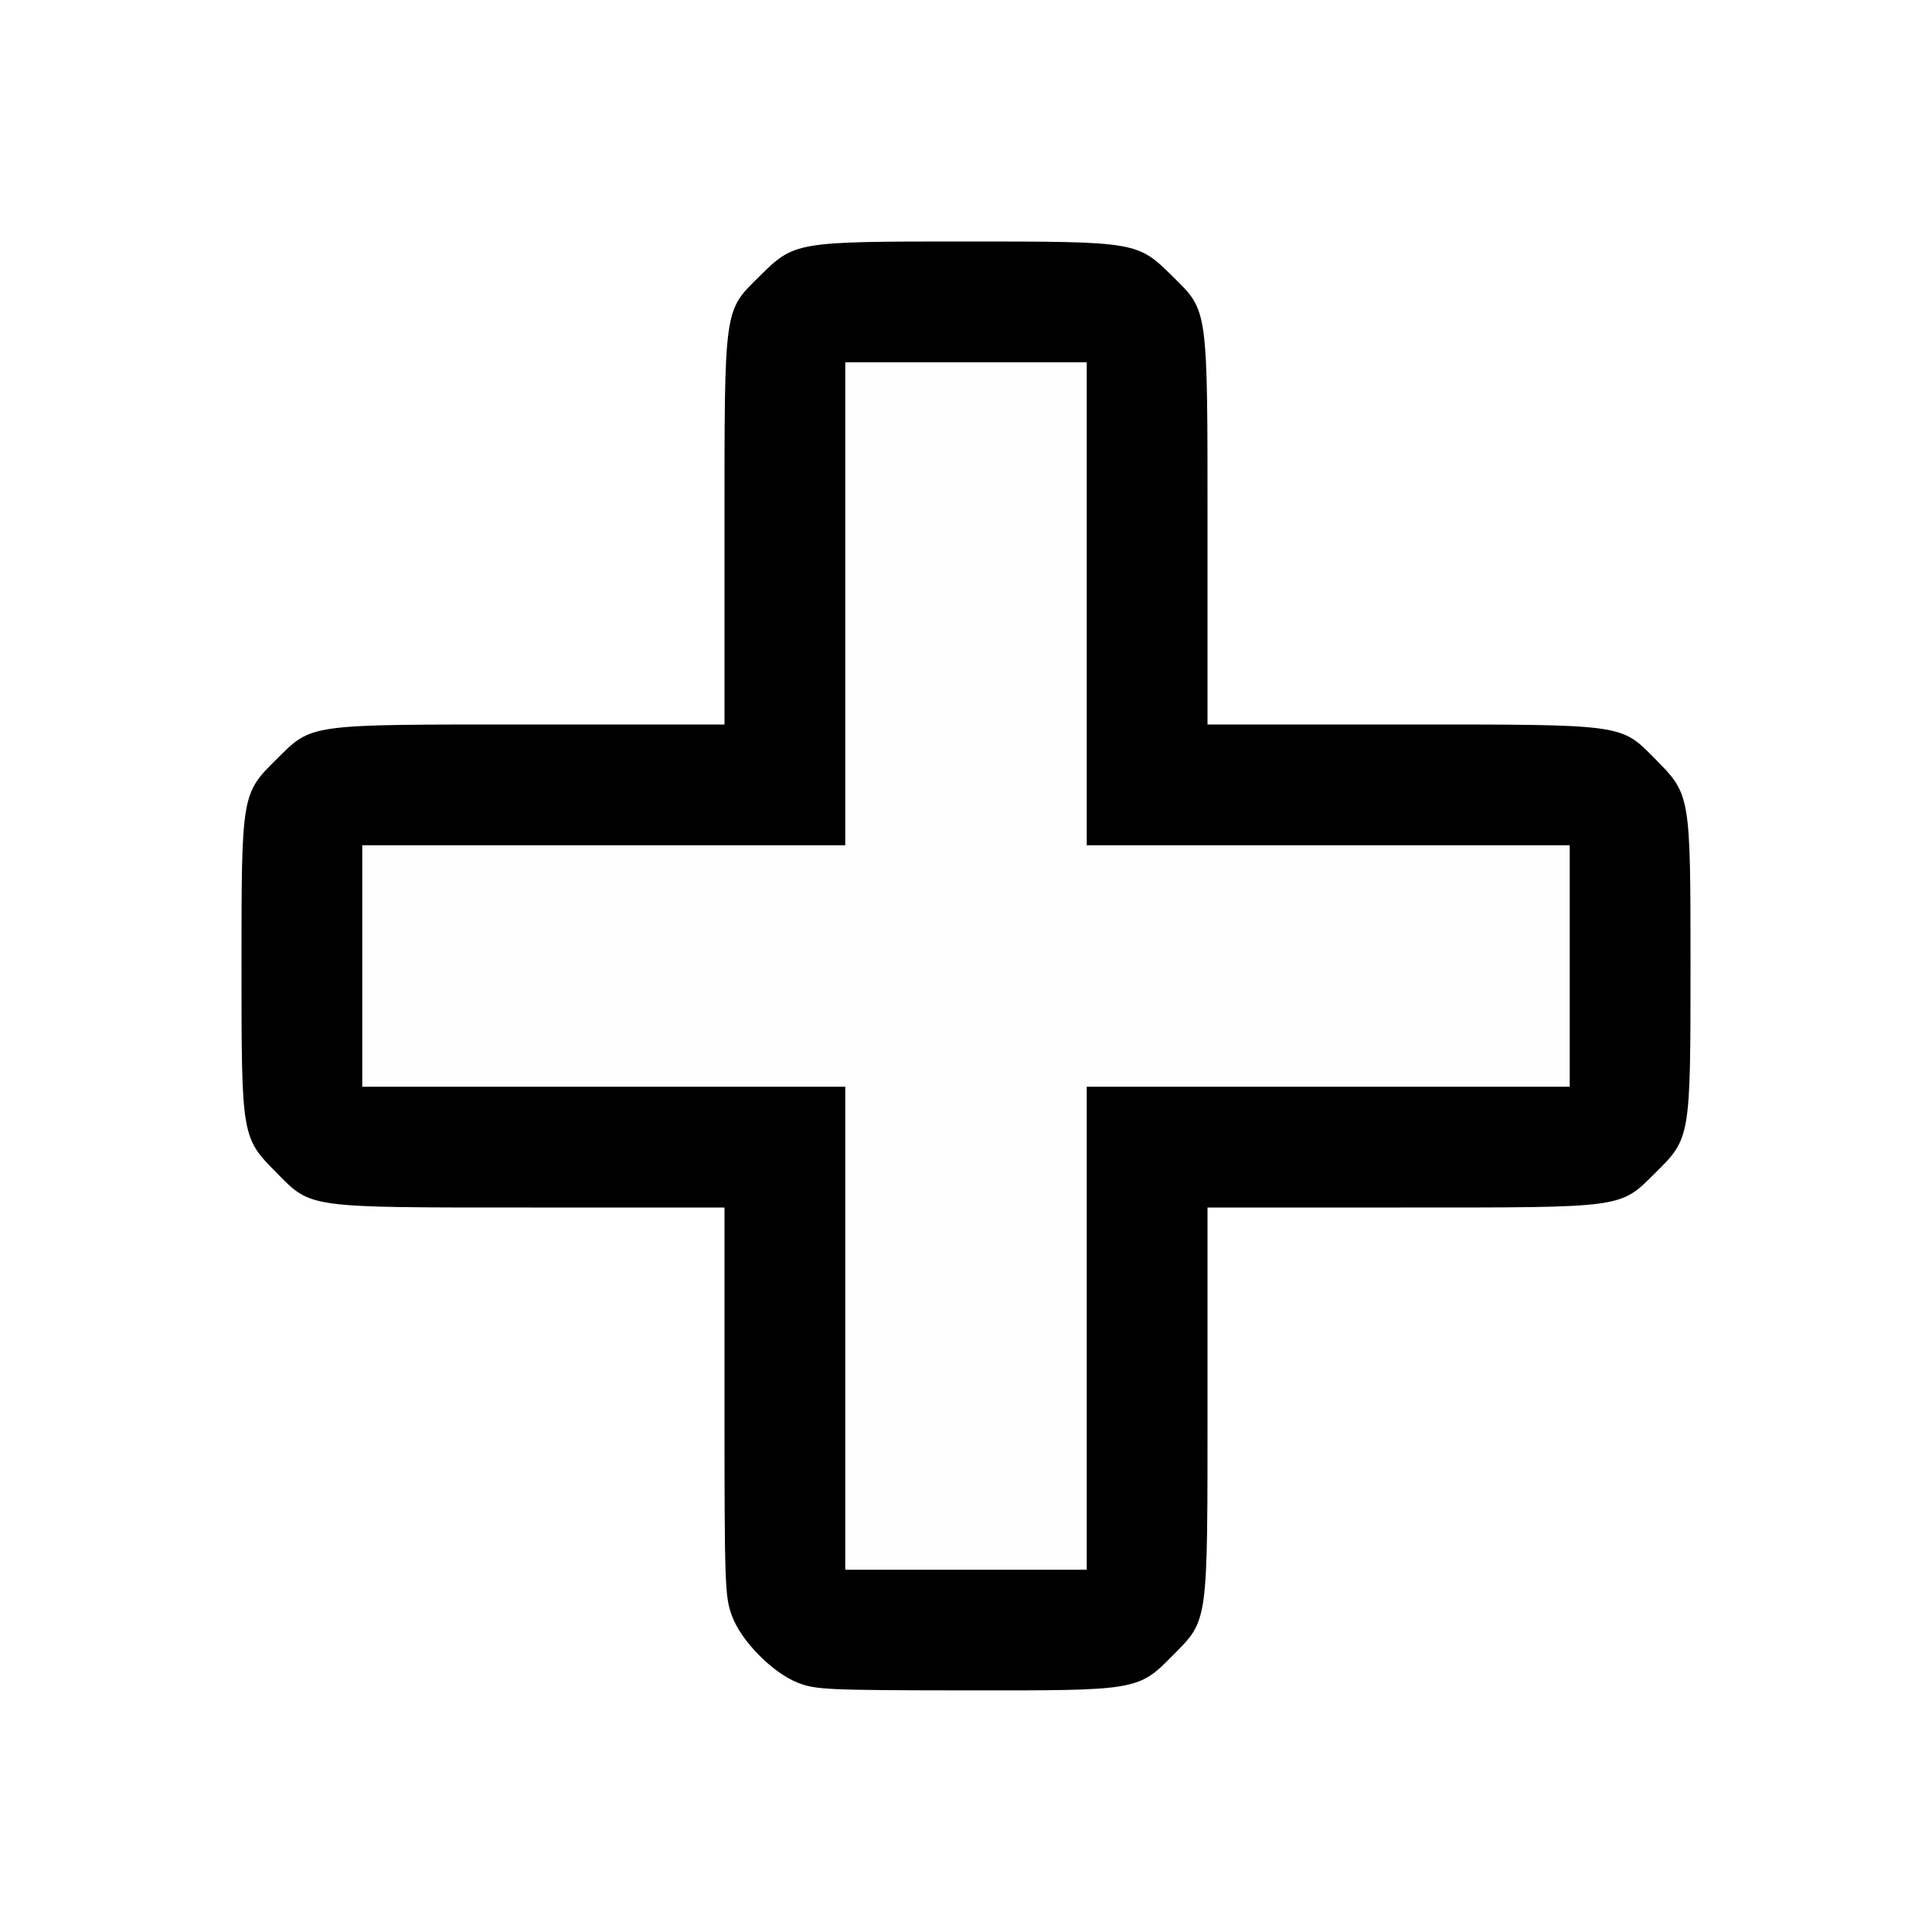
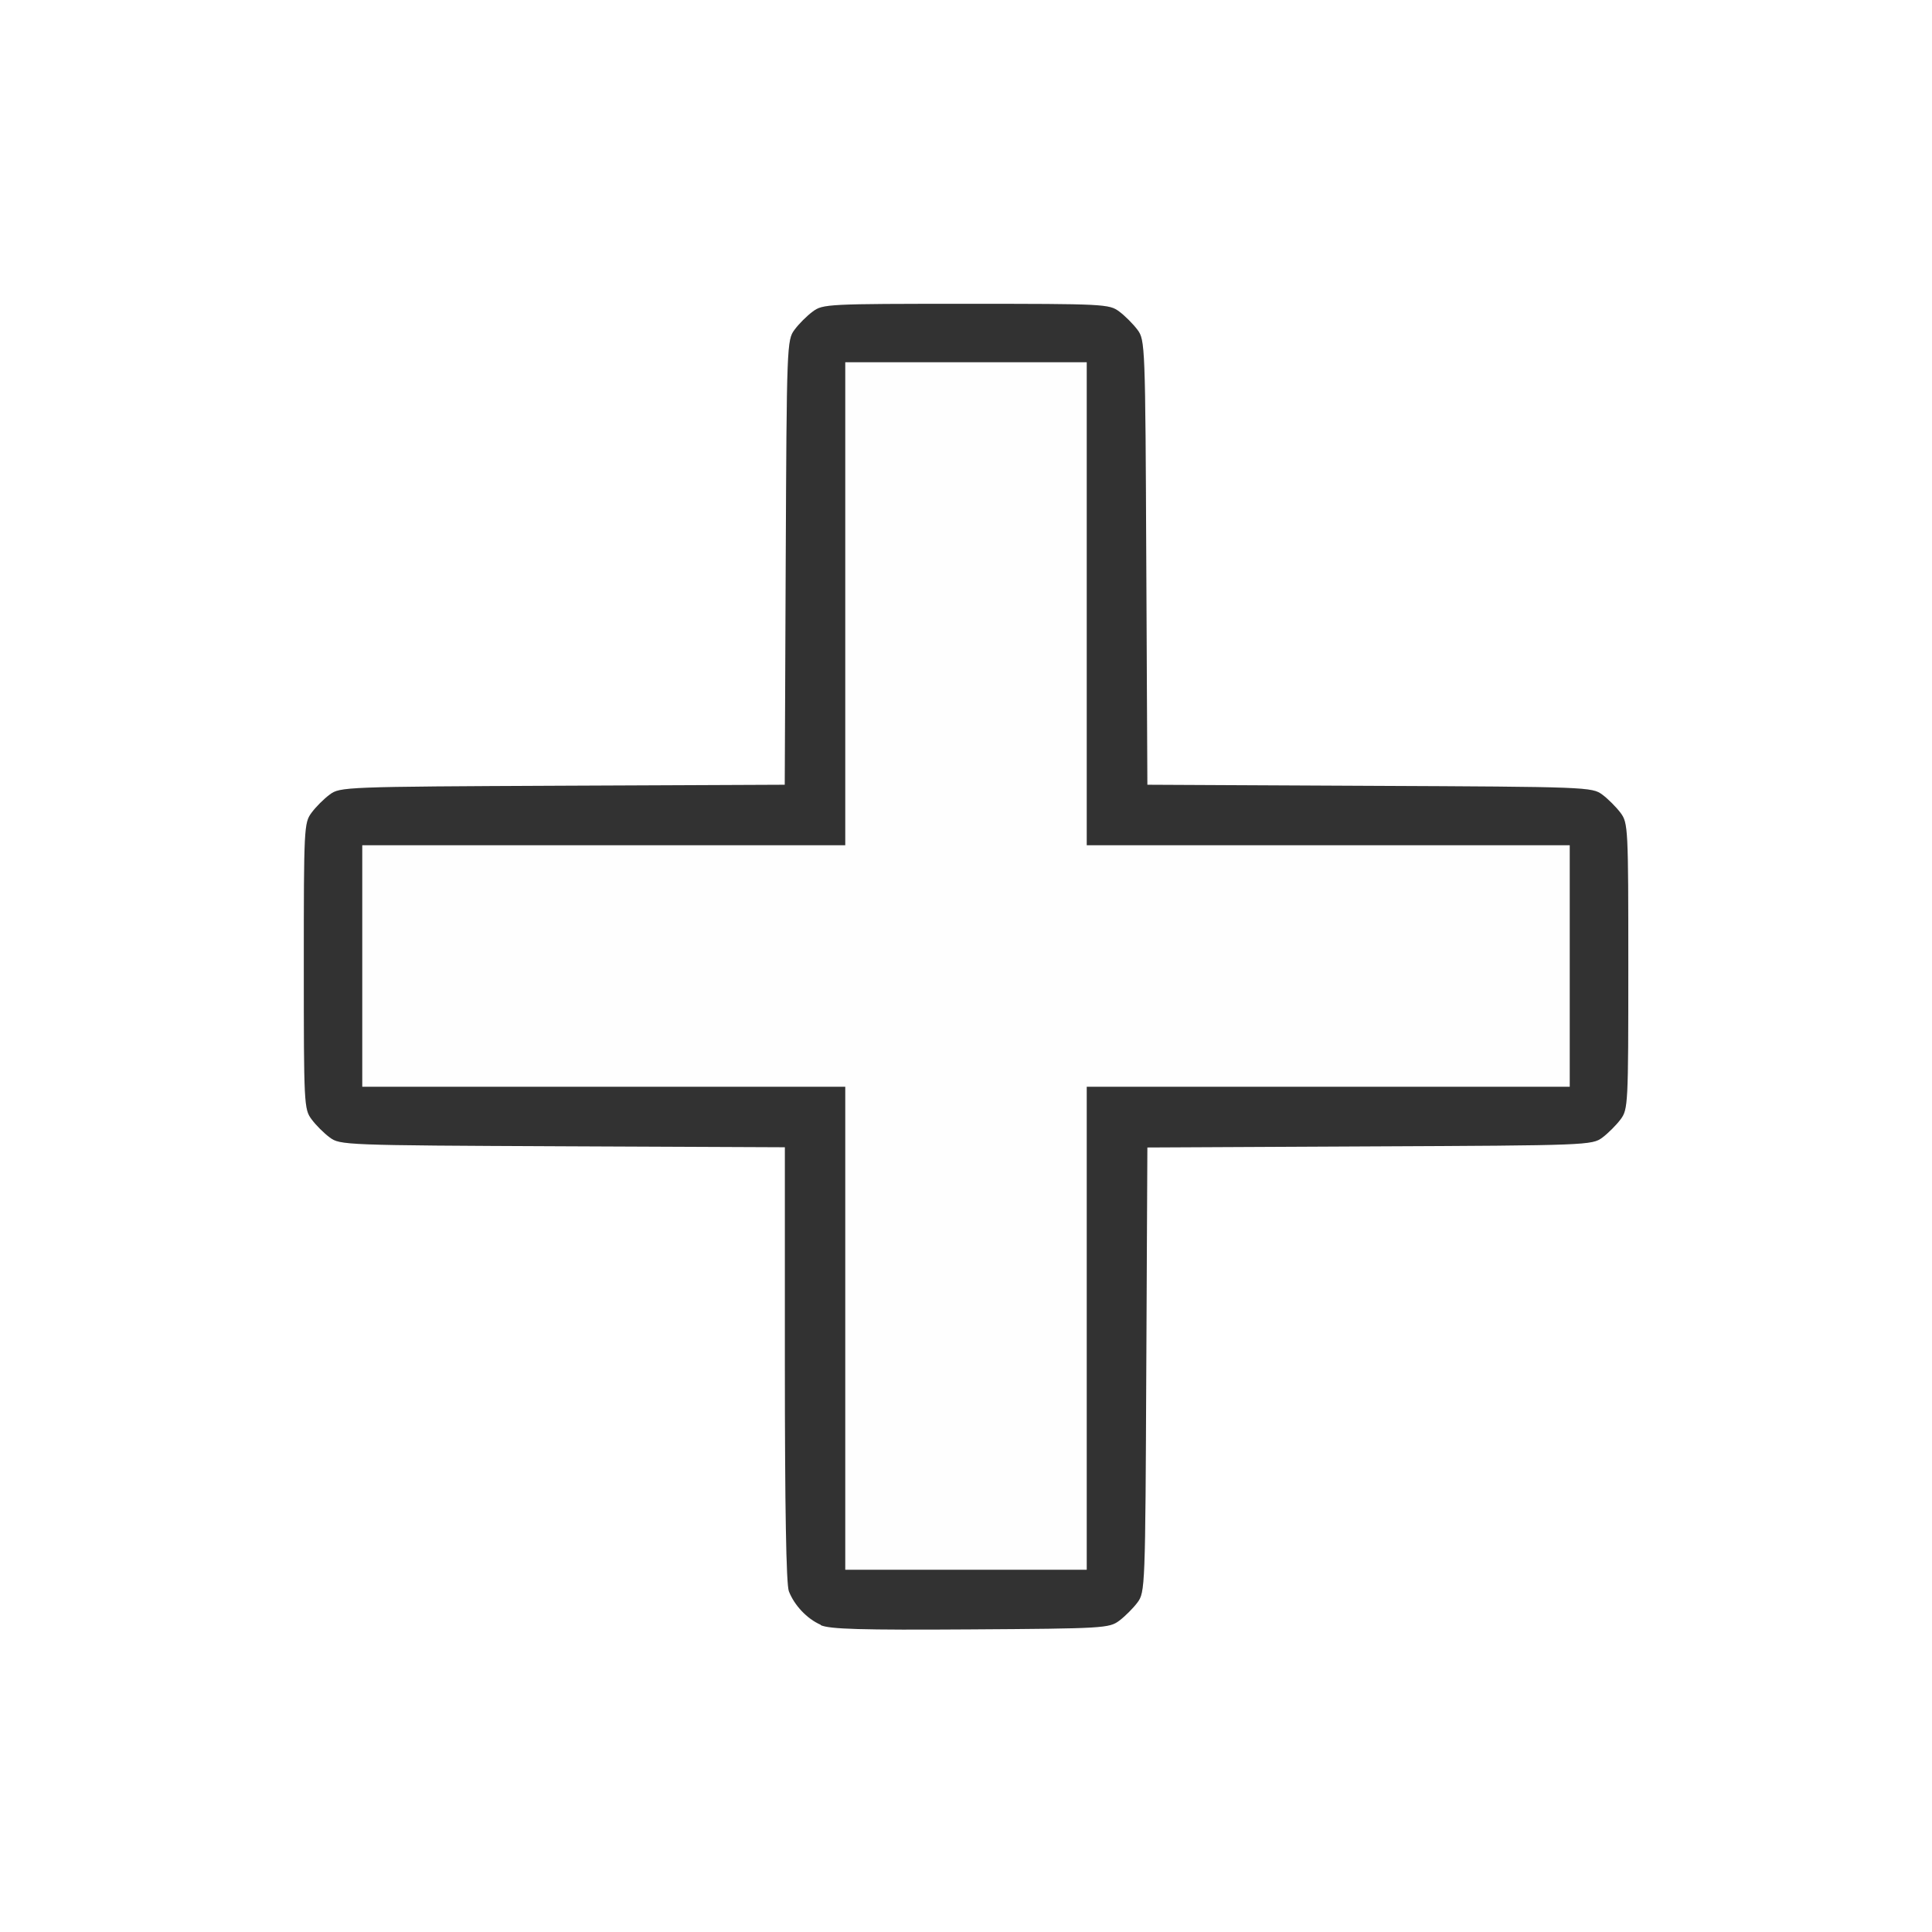
<svg xmlns="http://www.w3.org/2000/svg" version="1.1" id="svg2" width="16" height="16" viewBox="0 0 16 16">
  <defs id="defs6" />
  <g id="ZOOMIN">
-     <path style="fill:#ffffff;stroke-width:0.031" d="M 0,8 V 0 h 8 8 v 8 8 H 8 0 Z m 9.382,5.938 c 0.218,-0.082 0.472,-0.336 0.556,-0.557 C 9.997,13.226 10,13.137 10,11.609 V 10 h 1.609 c 1.858,0 1.801,0.008 2.101,-0.288 C 13.999,9.427 14,9.42 14,7.999 14,6.585 13.999,6.581 13.712,6.29 13.418,5.993 13.472,6 11.608,6 H 10 V 4.392 C 10,2.528 10.007,2.582 9.71,2.288 9.419,2.001 9.415,2 8,2 6.585,2 6.581,2.001 6.29,2.288 5.993,2.582 6,2.528 6,4.392 V 6 H 4.391 C 2.533,6 2.589,5.992 2.29,6.288 2.001,6.573 2,6.58 2,8.001 2,9.415 2.001,9.419 2.288,9.71 2.582,10.007 2.528,10 4.392,10 H 6 v 1.608 c 0,1.863 -0.007,1.81 0.29,2.104 0.289,0.286 0.283,0.285 1.701,0.286 1.148,0.001 1.236,-0.003 1.391,-0.061 z" id="path823" />
+     <path style="fill:#ffffff;stroke-width:0.031" d="M 0,8 V 0 h 8 8 v 8 8 H 8 0 Z m 9.269,5.42 c 0.047,-0.035 0.115,-0.103 0.151,-0.151 0.063,-0.085 0.065,-0.123 0.073,-1.927 L 9.501,9.501 11.342,9.493 c 1.804,-0.008 1.842,-0.01 1.927,-0.073 0.047,-0.035 0.115,-0.103 0.151,-0.151 0.062,-0.084 0.064,-0.123 0.064,-1.269 0,-1.146 -0.002,-1.186 -0.064,-1.269 -0.035,-0.047 -0.103,-0.115 -0.151,-0.151 C 13.185,6.517 13.146,6.515 11.342,6.507 L 9.501,6.499 9.493,4.658 C 9.485,2.854 9.483,2.815 9.42,2.731 9.385,2.683 9.317,2.615 9.269,2.58 9.186,2.518 9.146,2.516 8,2.516 c -1.146,0 -1.186,0.002 -1.269,0.064 C 6.683,2.615 6.615,2.683 6.58,2.731 6.517,2.815 6.515,2.854 6.507,4.658 L 6.499,6.499 4.658,6.507 C 2.854,6.515 2.815,6.517 2.731,6.58 2.683,6.615 2.615,6.683 2.58,6.731 2.518,6.814 2.516,6.854 2.516,8 c 0,1.146 0.002,1.186 0.064,1.269 0.035,0.047 0.103,0.115 0.151,0.151 0.085,0.063 0.123,0.065 1.928,0.073 L 6.5,9.501 v 1.794 c 0,1.195 0.011,1.823 0.033,1.882 0.018,0.048 0.064,0.121 0.102,0.162 0.143,0.156 0.174,0.159 1.402,0.152 1.103,-0.007 1.149,-0.01 1.232,-0.072 z" id="path823" />
    <path style="fill:#fefefe;stroke-width:0.031" d="M 7,11 V 9 H 5 3 V 8 7 H 5 7 V 5 3 h 1 1 v 2 2 h 2 2 V 8 9 H 11 9 v 2 2 H 8 7 Z" id="path821" />
-     <path style="fill:#000000;stroke-width:0.031" d="M 6.611,13.937 C 6.398,13.853 6.142,13.595 6.062,13.382 6.003,13.225 6,13.136 6,11.608 V 10 H 4.392 C 2.528,10 2.582,10.007 2.288,9.71 2.001,9.419 2,9.415 2,8.001 2,6.58 2.001,6.573 2.29,6.288 2.589,5.992 2.533,6 4.391,6 H 6 V 4.392 C 6,2.528 5.993,2.582 6.29,2.288 6.581,2.001 6.585,2 8,2 9.415,2 9.419,2.001 9.71,2.288 10.007,2.582 10,2.528 10,4.392 V 6 h 1.608 C 13.472,6 13.418,5.993 13.712,6.29 13.999,6.581 14,6.585 14,7.999 14,9.42 13.999,9.427 13.71,9.712 13.411,10.008 13.467,10 11.609,10 H 10 v 1.609 c 0,1.858 0.008,1.801 -0.288,2.101 -0.286,0.29 -0.291,0.291 -1.721,0.289 -1.135,-0.001 -1.237,-0.006 -1.38,-0.062 z M 9,11 V 9 h 2 2 V 8 7 H 11 9 V 5 3 H 8 7 V 5 7 H 5 3 v 1 1 h 2 2 v 2 2 h 1 1 z" id="path819" />
+     <path style="fill:#323232;stroke-width:0.031" d="M 6.797,13.456 C 6.682,13.405 6.578,13.294 6.533,13.178 6.511,13.119 6.5,12.491 6.5,11.296 V 9.501 L 4.659,9.493 C 2.854,9.485 2.815,9.483 2.731,9.42 2.683,9.385 2.615,9.317 2.58,9.269 2.518,9.186 2.516,9.146 2.516,8 c 0,-1.146 0.002,-1.186 0.064,-1.269 C 2.615,6.683 2.683,6.615 2.731,6.58 2.815,6.517 2.854,6.515 4.658,6.507 L 6.499,6.499 6.507,4.658 C 6.515,2.854 6.517,2.815 6.58,2.731 6.615,2.683 6.683,2.615 6.731,2.58 6.814,2.518 6.854,2.516 8,2.516 c 1.146,0 1.186,0.002 1.269,0.064 0.047,0.035 0.115,0.103 0.151,0.151 0.063,0.085 0.065,0.123 0.073,1.927 l 0.009,1.841 1.841,0.009 c 1.804,0.008 1.842,0.01 1.927,0.073 0.047,0.035 0.115,0.103 0.151,0.151 0.062,0.084 0.064,0.123 0.064,1.269 0,1.146 -0.002,1.186 -0.064,1.269 -0.035,0.047 -0.103,0.115 -0.151,0.151 -0.085,0.063 -0.123,0.065 -1.927,0.073 l -1.841,0.009 -0.009,1.841 c -0.008,1.804 -0.01,1.842 -0.073,1.927 -0.035,0.047 -0.103,0.115 -0.151,0.151 -0.083,0.062 -0.129,0.065 -1.232,0.072 -0.908,0.006 -1.166,-0.002 -1.24,-0.035 z M 9,11 V 9 h 2 2 V 8 7 H 11 9 V 5 3 H 8 7 V 5 7 H 5 3 v 1 1 h 2 2 v 2 2 h 1 1 z" id="path819" />
  </g>
</svg>
